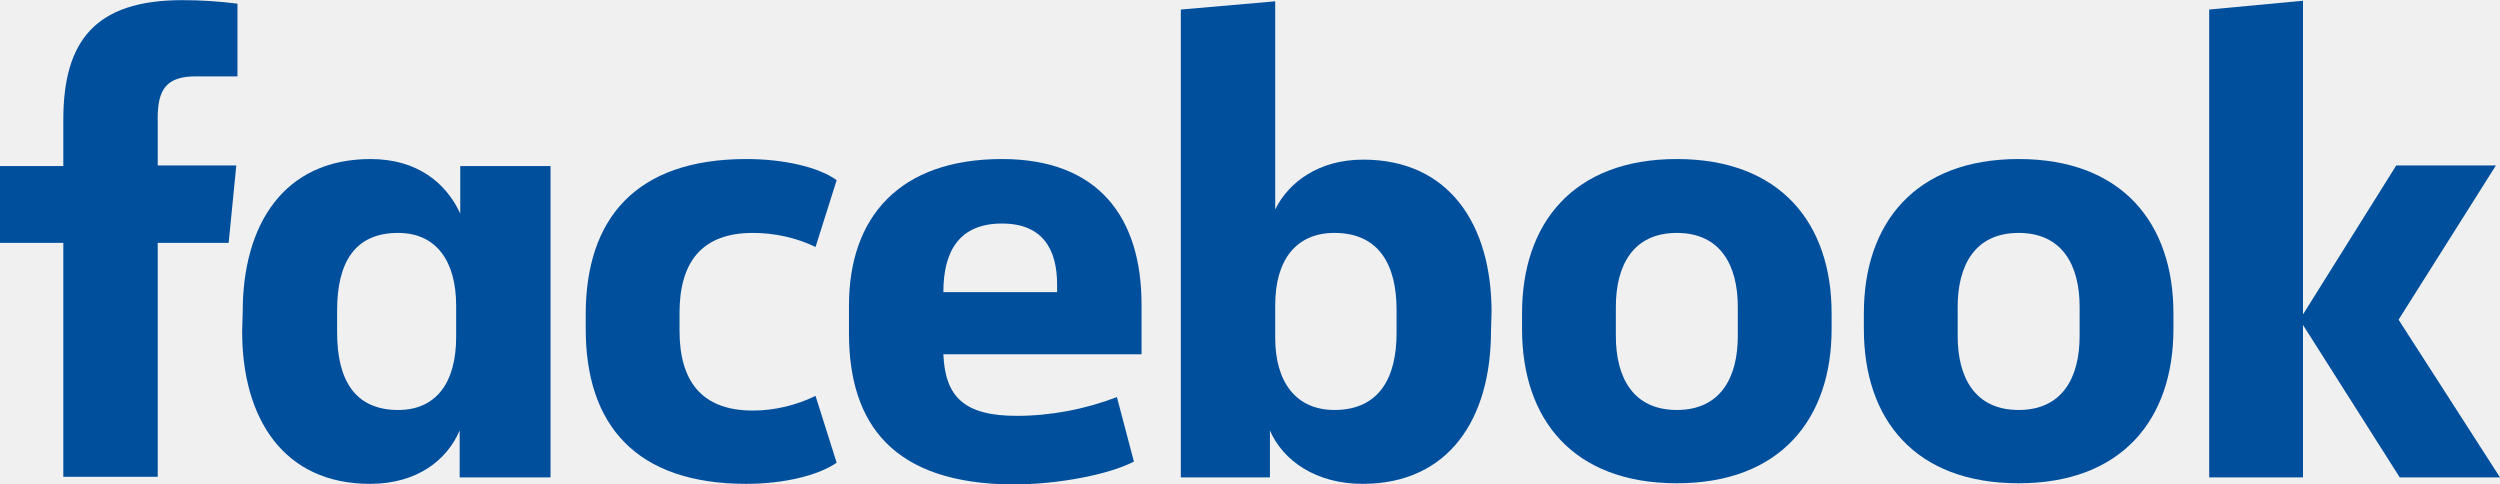
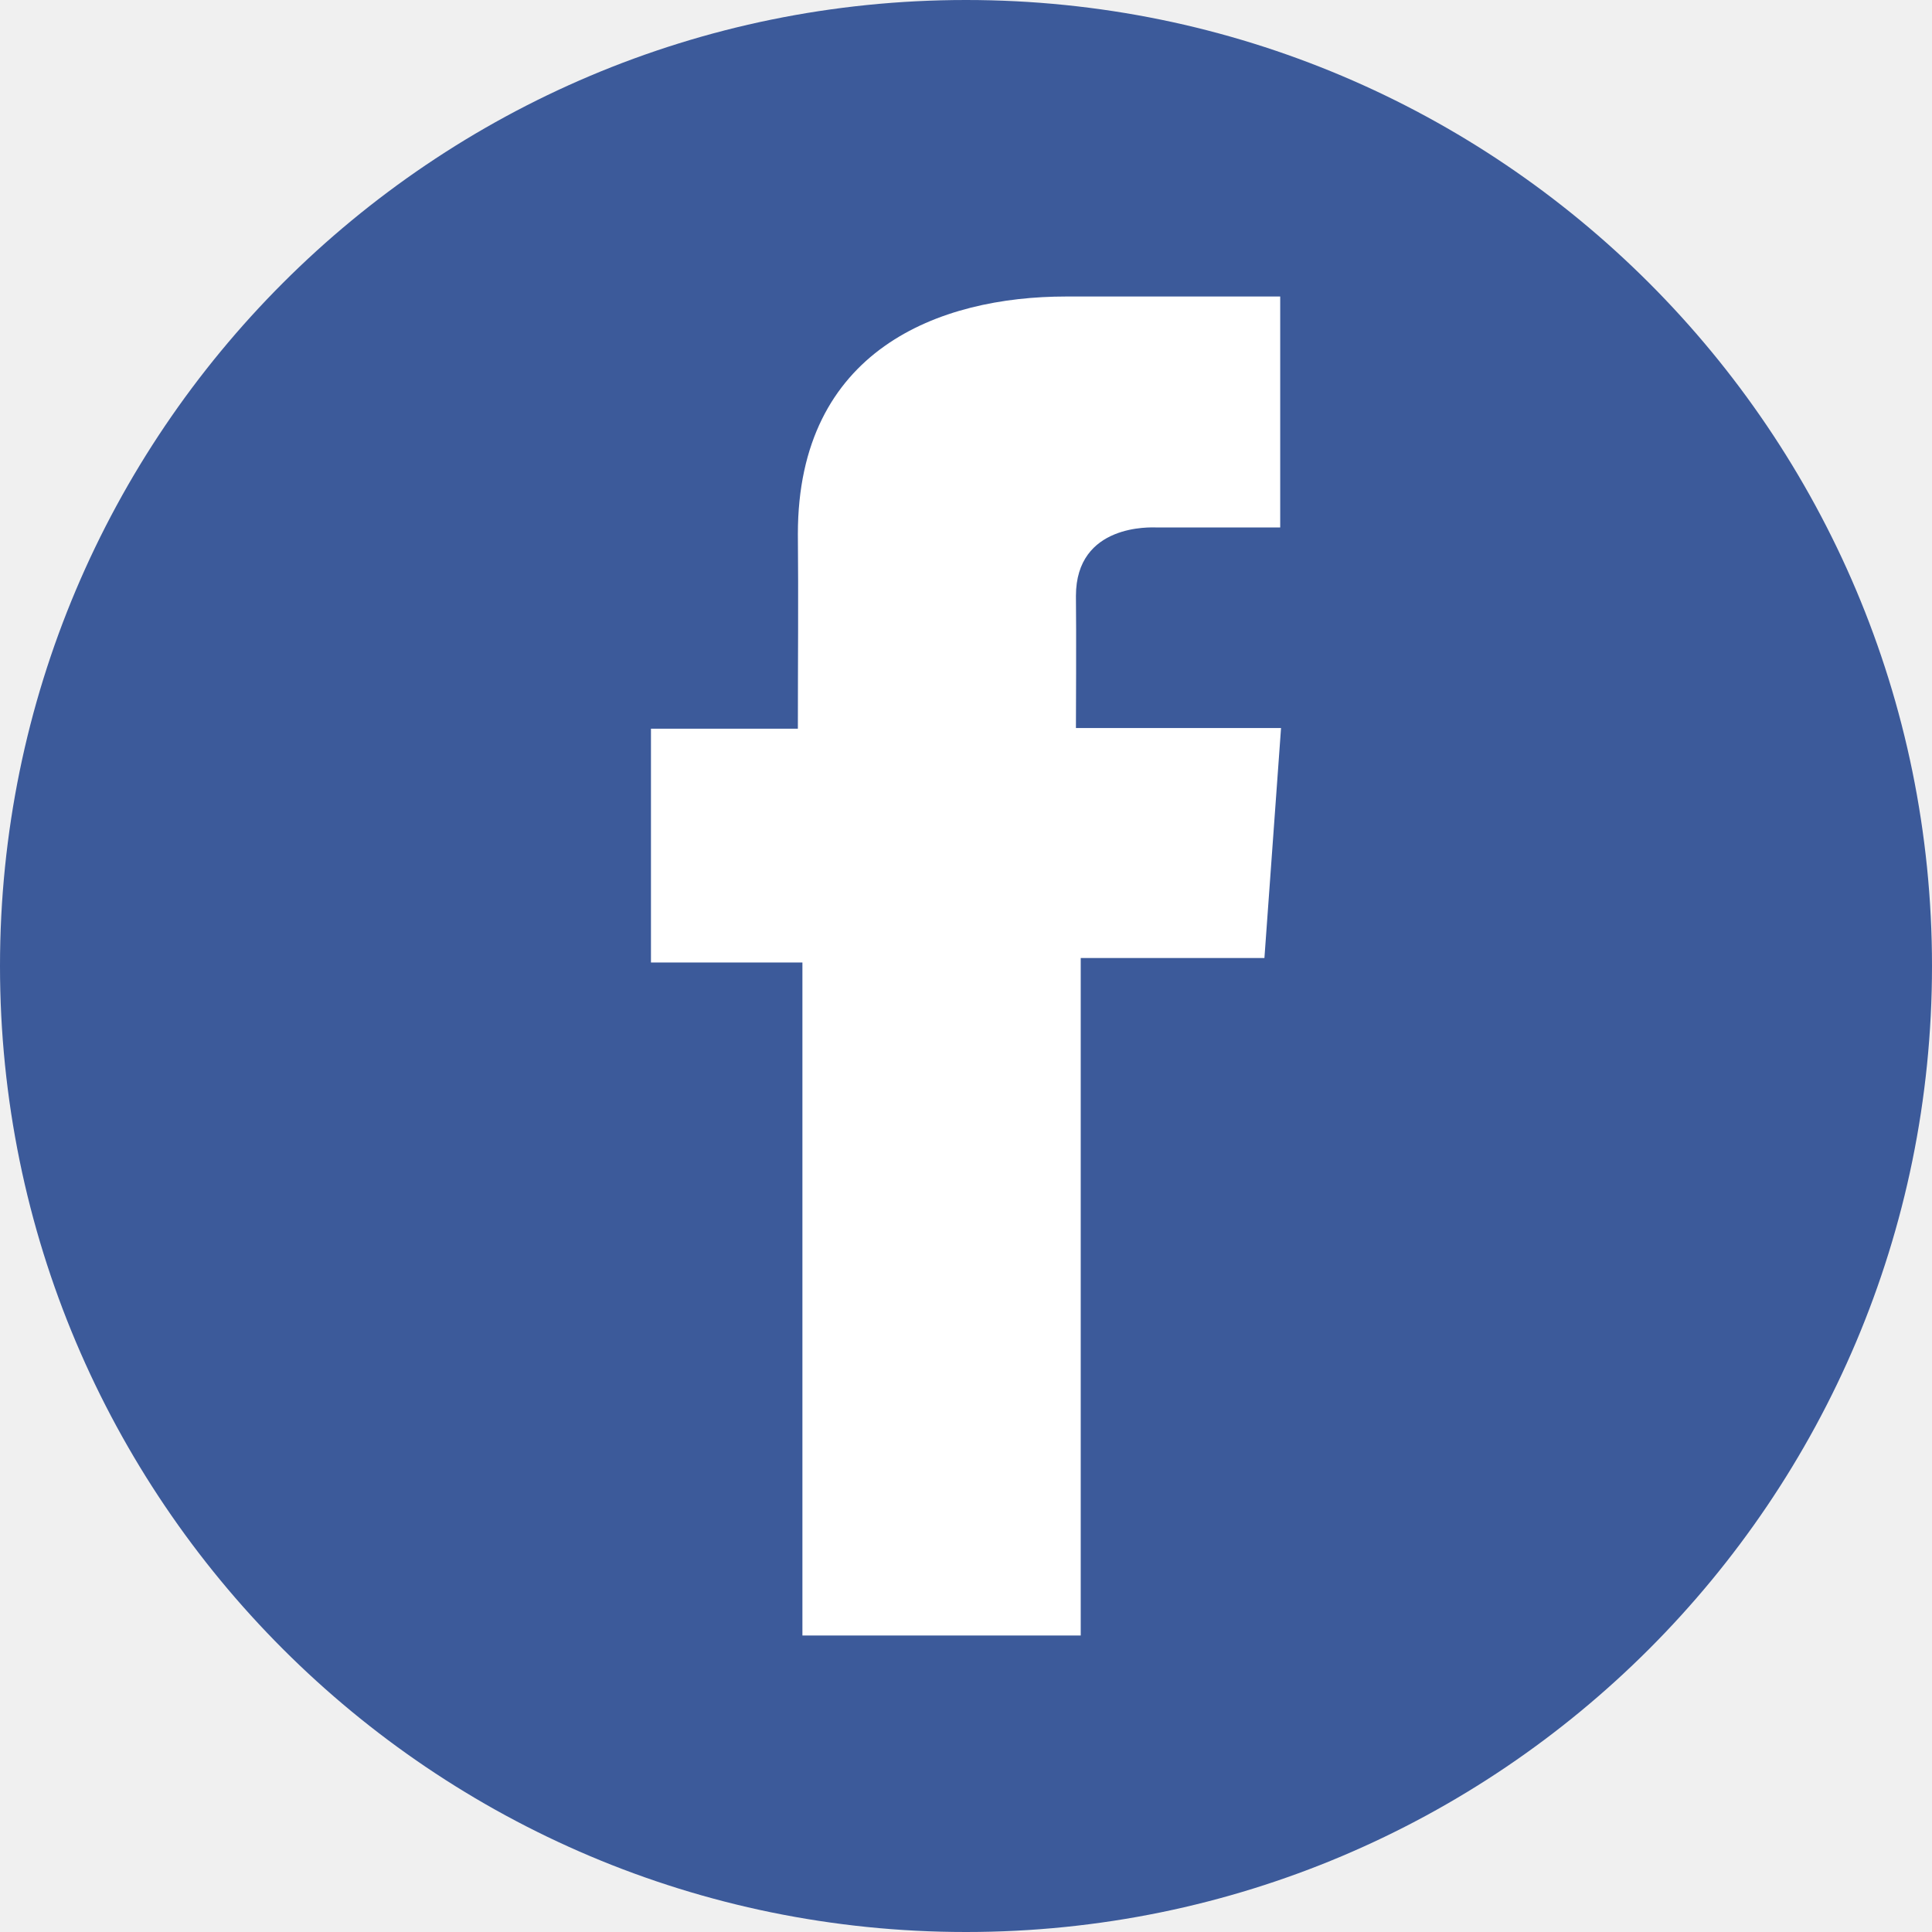
- <svg xmlns="http://www.w3.org/2000/svg" id="Layer_1" viewBox="0 0 426.4 82.5" width="2500" height="484">
-   <style>.st0{fill:#004f9d}</style>
-   <g id="_Group_">
-     <path id="_Path_" class="st0" d="M33.4 13c-5 0-6.5 2.2-6.5 7.1v8.1h13.4L39 41.4H26.9v39.9H10.8V41.4H0V28.3h10.8v-7.9C10.8 7 16.2 0 31.1 0c3.1 0 6.3.2 9.4.6V13" />
-     <path id="_Compound_Path_" class="st0" d="M41.4 53.1c0-14.8 7-26 21.8-26 8 0 12.9 4.1 15.3 9.3v-8.1h15.4v53.1H78.4v-8c-2.2 5.1-7.3 9.1-15.3 9.1-14.7 0-21.8-11.1-21.8-26m16.2.2c0 7.9 2.9 13.2 10.4 13.2 6.6 0 9.9-4.8 9.9-12.4v-5.4c0-7.6-3.4-12.4-9.9-12.4-7.5 0-10.4 5.2-10.4 13.2v3.8z" />
-     <path id="_Path_2" class="st0" d="M127.3 27.1c6.2 0 12.2 1.3 15.4 3.6l-3.6 11.4c-3.3-1.6-7-2.4-10.7-2.4-8.7 0-12.5 5-12.5 13.6v3.1c0 8.6 3.8 13.6 12.5 13.6 3.7 0 7.4-.9 10.7-2.5l3.6 11.4c-3.2 2.2-9.1 3.6-15.4 3.6-18.9 0-27.4-10.1-27.4-26.4v-2.5c0-16.3 8.5-26.5 27.4-26.5" />
-     <path id="_Compound_Path_2" class="st0" d="M144.8 56.8v-4.7c0-15.1 8.6-25 26.1-25 16.5 0 23.8 10 23.8 24.8v8.5h-33.8c.3 7.3 3.6 10.5 12.5 10.5 5.8 0 11.6-1.1 17.1-3.2l2.9 11c-4.2 2.2-12.9 3.9-20.6 3.9-20.4-.1-28-10.2-28-25.8m16.1-7h19.4v-1.3c0-5.8-2.3-10.4-9.4-10.4-7.2 0-10 4.6-10 11.7" />
-     <path id="_Compound_Path_3" class="st0" d="M254.3 56.5c0 14.8-7.1 26-21.9 26-8 0-13.6-4-15.8-9.1v8h-15.2V1.6L217.5.2v35.5c2.3-4.7 7.5-8.5 15-8.5 14.7 0 21.9 11.1 21.9 26m-16.2-.4c0-7.5-2.9-13.1-10.6-13.1-6.6 0-10.1 4.7-10.1 12.3v5.6c0 7.6 3.6 12.3 10.1 12.3 7.7 0 10.6-5.6 10.6-13.1v-4z" />
-     <path id="_Compound_Path_4" class="st0" d="M259.6 56.1v-2.7c0-15.3 8.7-26.3 26.4-26.3s26.4 11 26.4 26.3v2.7c0 15.3-8.7 26.3-26.4 26.3s-26.4-10.9-26.4-26.3m36.8-3.8c0-7-2.9-12.6-10.4-12.6s-10.4 5.6-10.4 12.6v5c0 7 2.9 12.6 10.4 12.6s10.4-5.6 10.4-12.6v-5z" />
-     <path id="_Compound_Path_5" class="st0" d="M317.9 56.1v-2.7c0-15.3 8.7-26.3 26.4-26.3s26.4 11 26.4 26.3v2.7c0 15.3-8.7 26.3-26.4 26.3s-26.4-10.9-26.4-26.3m36.8-3.8c0-7-2.9-12.6-10.4-12.6s-10.4 5.6-10.4 12.6v5c0 7 2.9 12.6 10.4 12.6s10.4-5.6 10.4-12.6v-5z" />
-     <path id="_Path_3" class="st0" d="M392.8 53.6l15.9-25.4h17l-16.6 26.3 17.3 26.9h-17.1l-16.5-26v26h-16V1.6l16-1.5" />
-   </g>
+ <svg xmlns="http://www.w3.org/2000/svg" width="2500" height="2500" viewBox="126.445 2.281 589 589">
+   <circle cx="420.945" cy="296.781" r="294.5" fill="#3c5a9a" />
+   <path d="M516.704 92.677h-65.239c-38.715 0-81.777 16.283-81.777 72.402.189 19.554 0 38.281 0 59.357H324.9v71.271h46.174v205.177h84.847V294.353h56.002l5.067-70.117h-62.531s.14-31.191 0-40.249c0-22.177 23.076-20.907 24.464-20.907 10.981 0 32.332.032 37.813 0V92.677h-.032z" fill="#fff" />
</svg>
